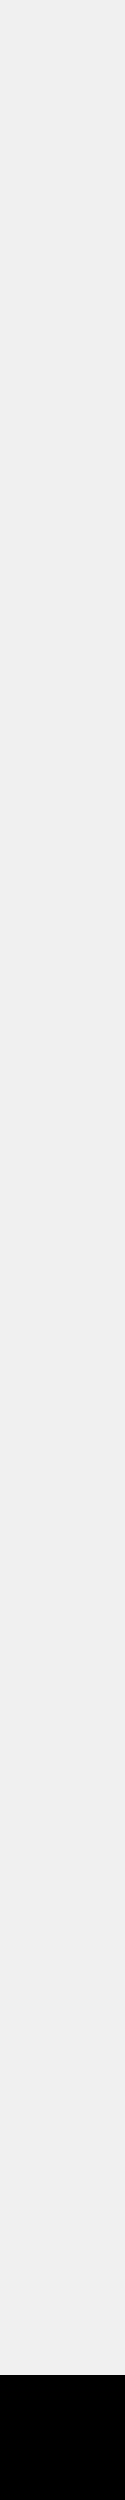
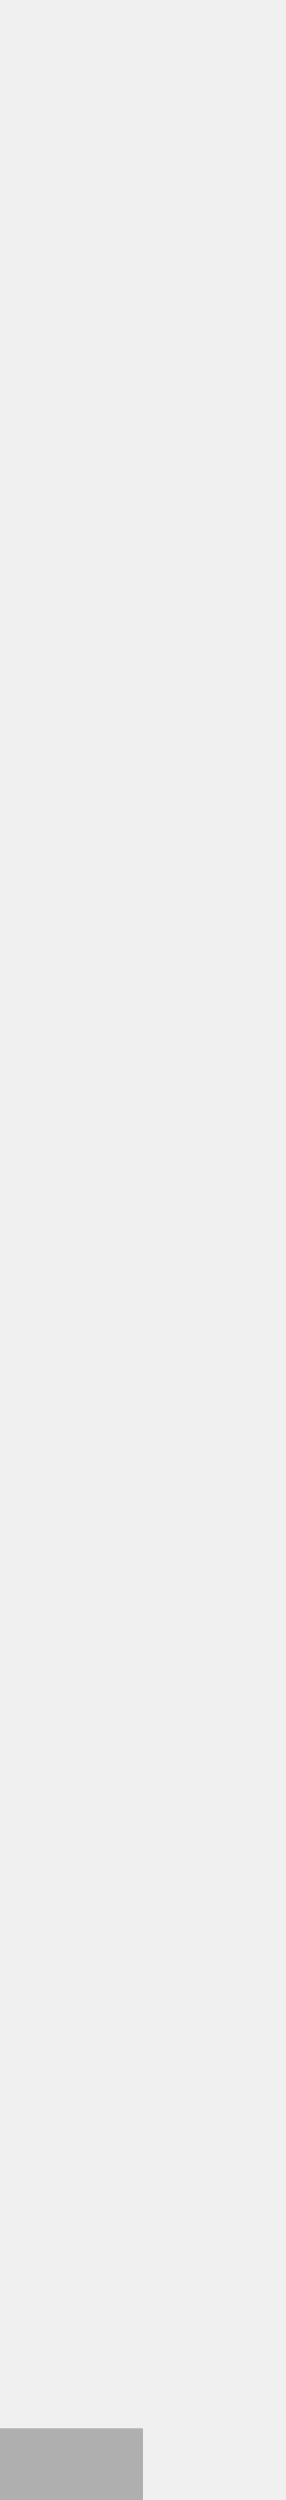
- <svg xmlns="http://www.w3.org/2000/svg" version="1.1" id="Capa_1" x="0px" y="0px" viewBox="0 0 1 20" style="enable-background:new 0 0 1 20;" xml:space="preserve">
+ <svg xmlns="http://www.w3.org/2000/svg" version="1.1" x="0px" y="0px" viewBox="0 0 4 35" style="enable-background:new 0 0 4 35;" xml:space="preserve">
  <style type="text/css">
- 	.st0{fill:#FFFFFF;}
+ 	.st0{opacity:0;fill:#F7F9DF;}
+ 	.st1{fill:#AFAFAF;}
</style>
-   <g>
-     <rect x="0" y="19" class="st0" width="1" height="1" />
-     <polygon points="1,19 0,19 0,20 1,20 1,19  " />
+   <g id="Capa_2">
+     <rect x="0" y="-0.2" class="st0" width="4.1" height="35.3" />
+   </g>
+   <g id="Capa_1">
+     <g>
+       <rect x="0" y="34" class="st1" width="2" height="1" />
+       <polygon class="st1" points="2,34 0,34 0,35 2,35   " />
+     </g>
  </g>
</svg>
